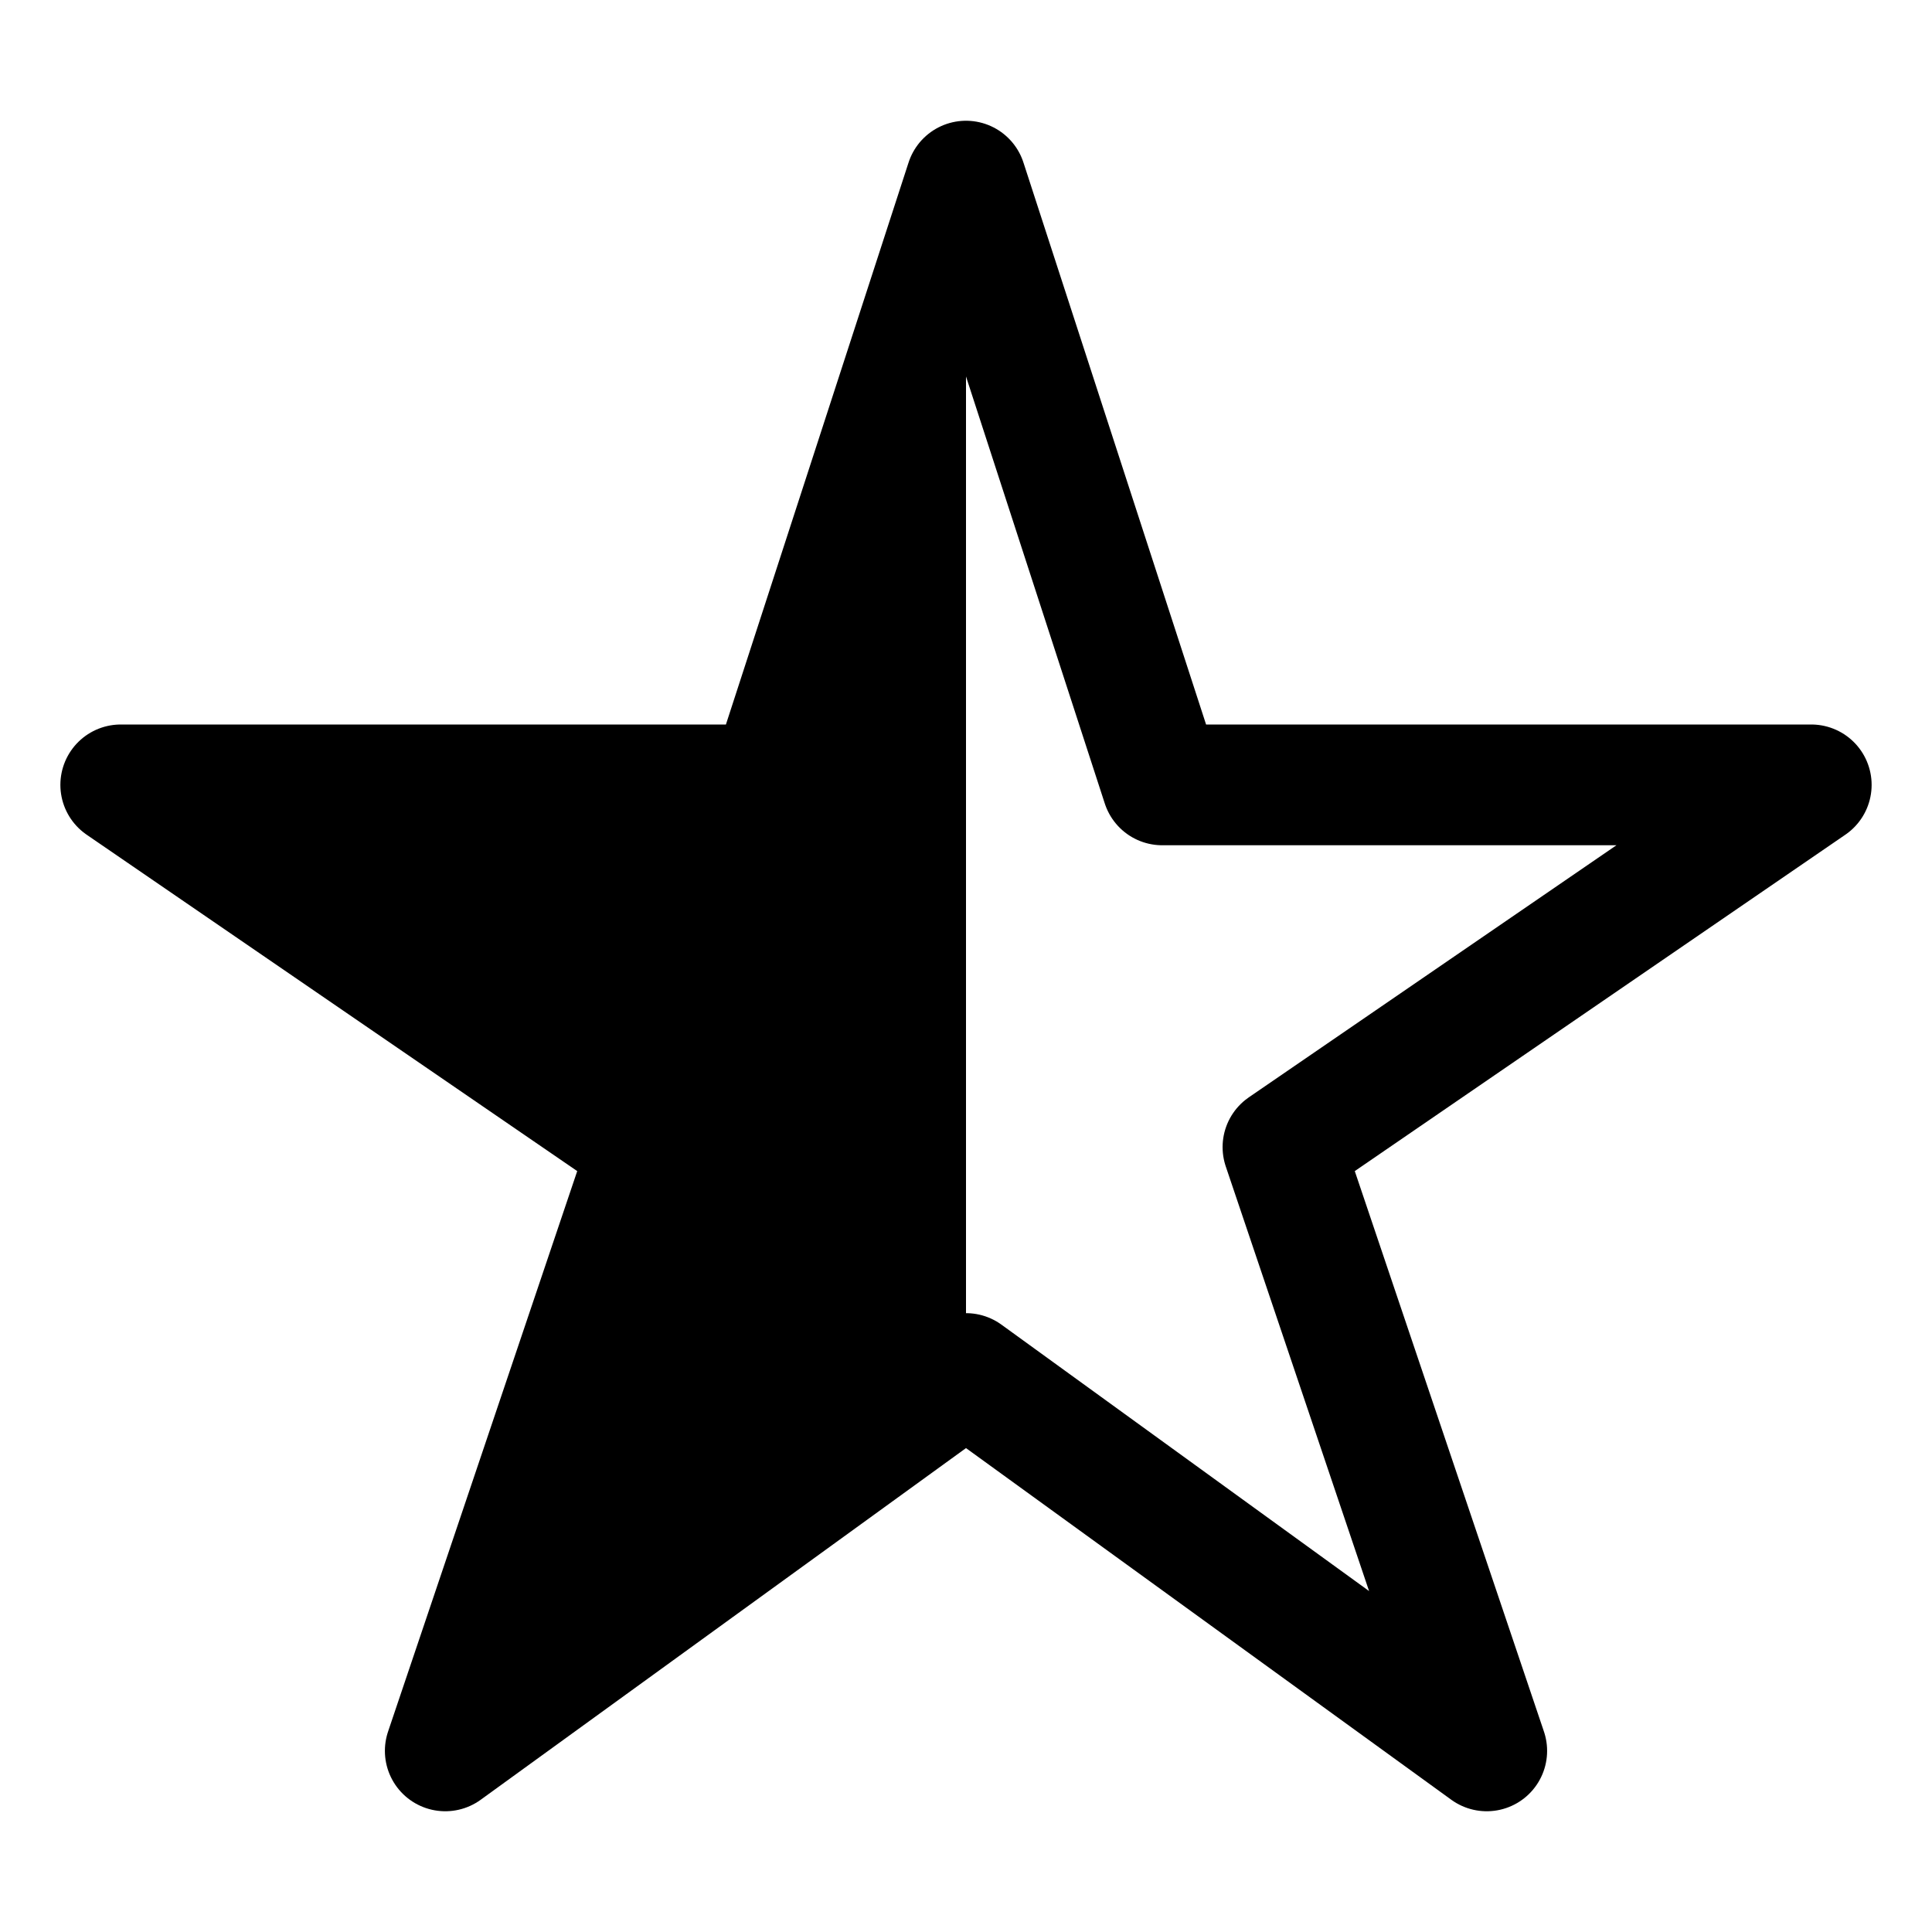
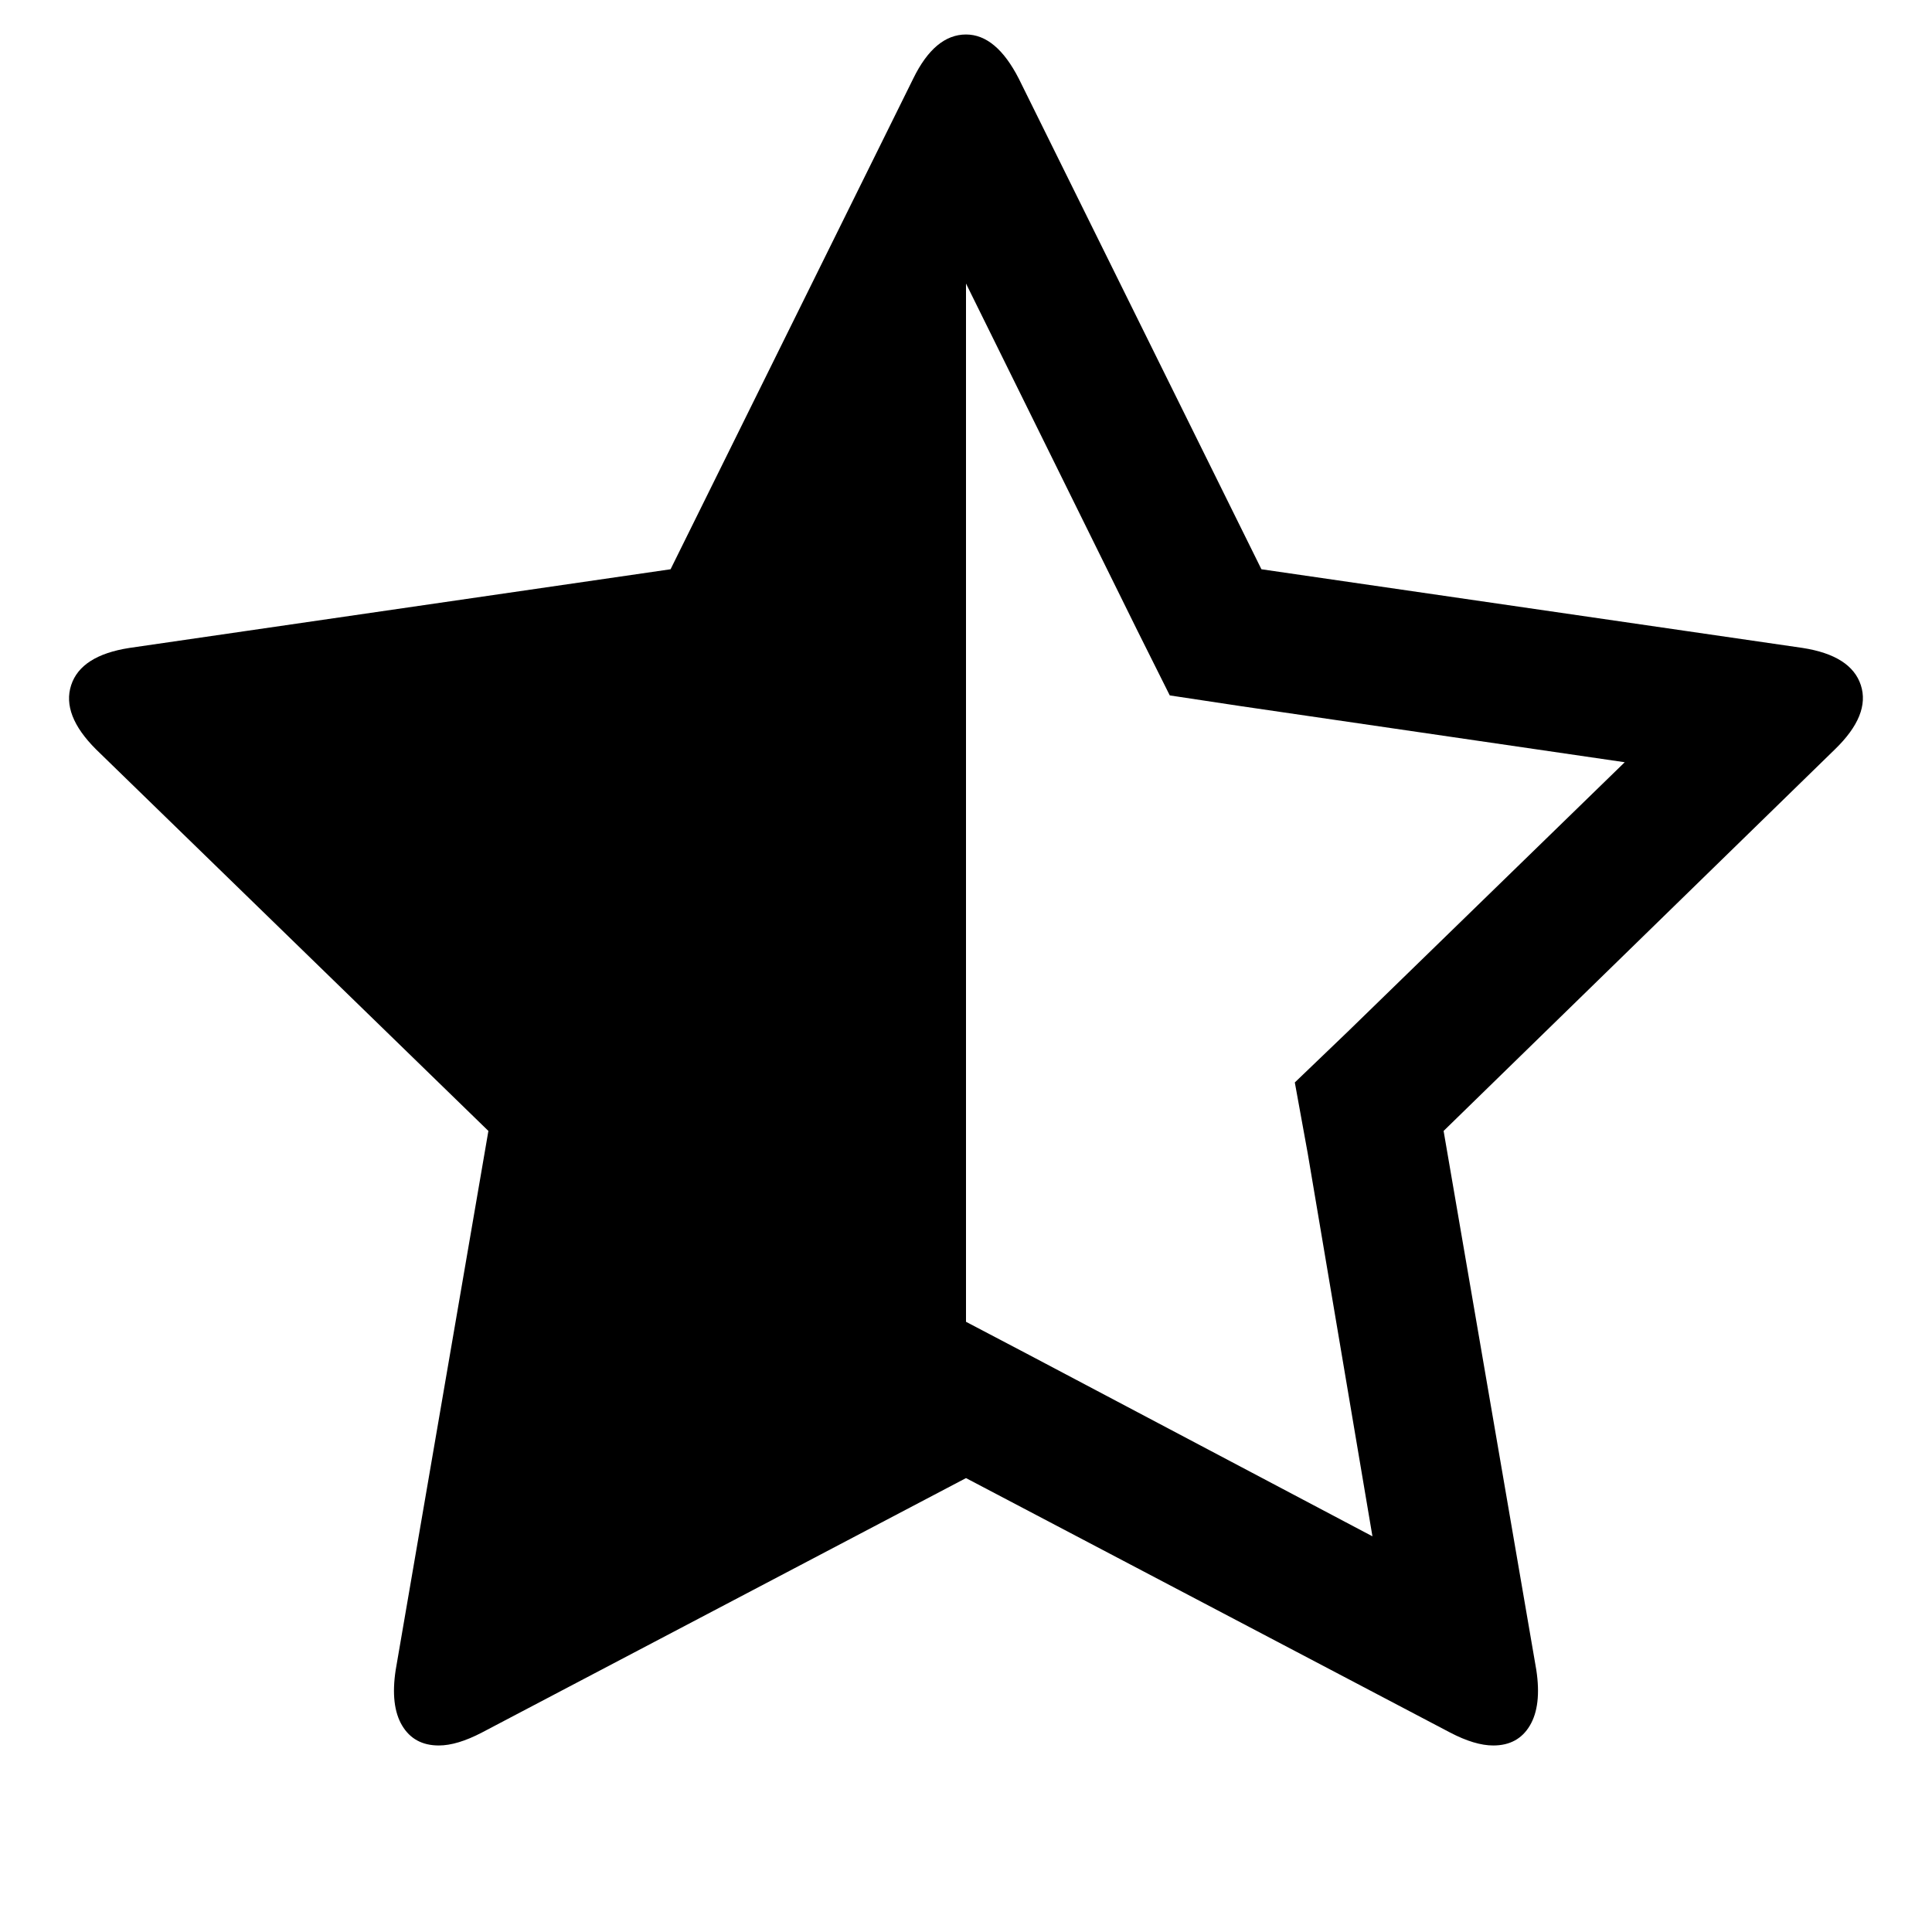
- <svg xmlns="http://www.w3.org/2000/svg" width="512" height="512" viewBox="0 0 512 512">
-   <path d="M480,208H308L256,48,204,208H32l140,96L118,464,256,364,394,464,340,304Z" style="fill:none;stroke:#000;stroke-linejoin:round;stroke-width:32px" />
-   <polygon points="256 48 256 364 118 464 172 304 32 208 204 208 256 48" />
+ <svg xmlns="http://www.w3.org/2000/svg" version="1.1" viewBox="0 0 512 512">
+   <path d="M357.14 273.43l73.43-71.43-101.71-14.86-18.86-2.85-8.57-17.15-45.43-92 0 275.15 16.86 8.85 90.85 48-17.14-101.43-3.43-18.85z m129.15-74.86l-103.72 101.14 24.57 142.86q1.43 9.43-1.71 14.72t-9.72 5.28q-4.86 0-11.42-3.43l-128.29-67.43-128.29 67.43q-6.57 3.43-11.42 3.43-6.57 0-9.72-5.28t-1.71-14.72l24.57-142.86-104-101.14q-9.14-9.14-6.57-17t15.43-9.86l143.42-20.85 64.29-130q5.71-11.71 14-11.72 8 0 14 11.72l64.29 130 143.42 20.85q12.86 2 15.43 9.86t-6.85 17z" style="fill:currentcolor;" />
</svg>
